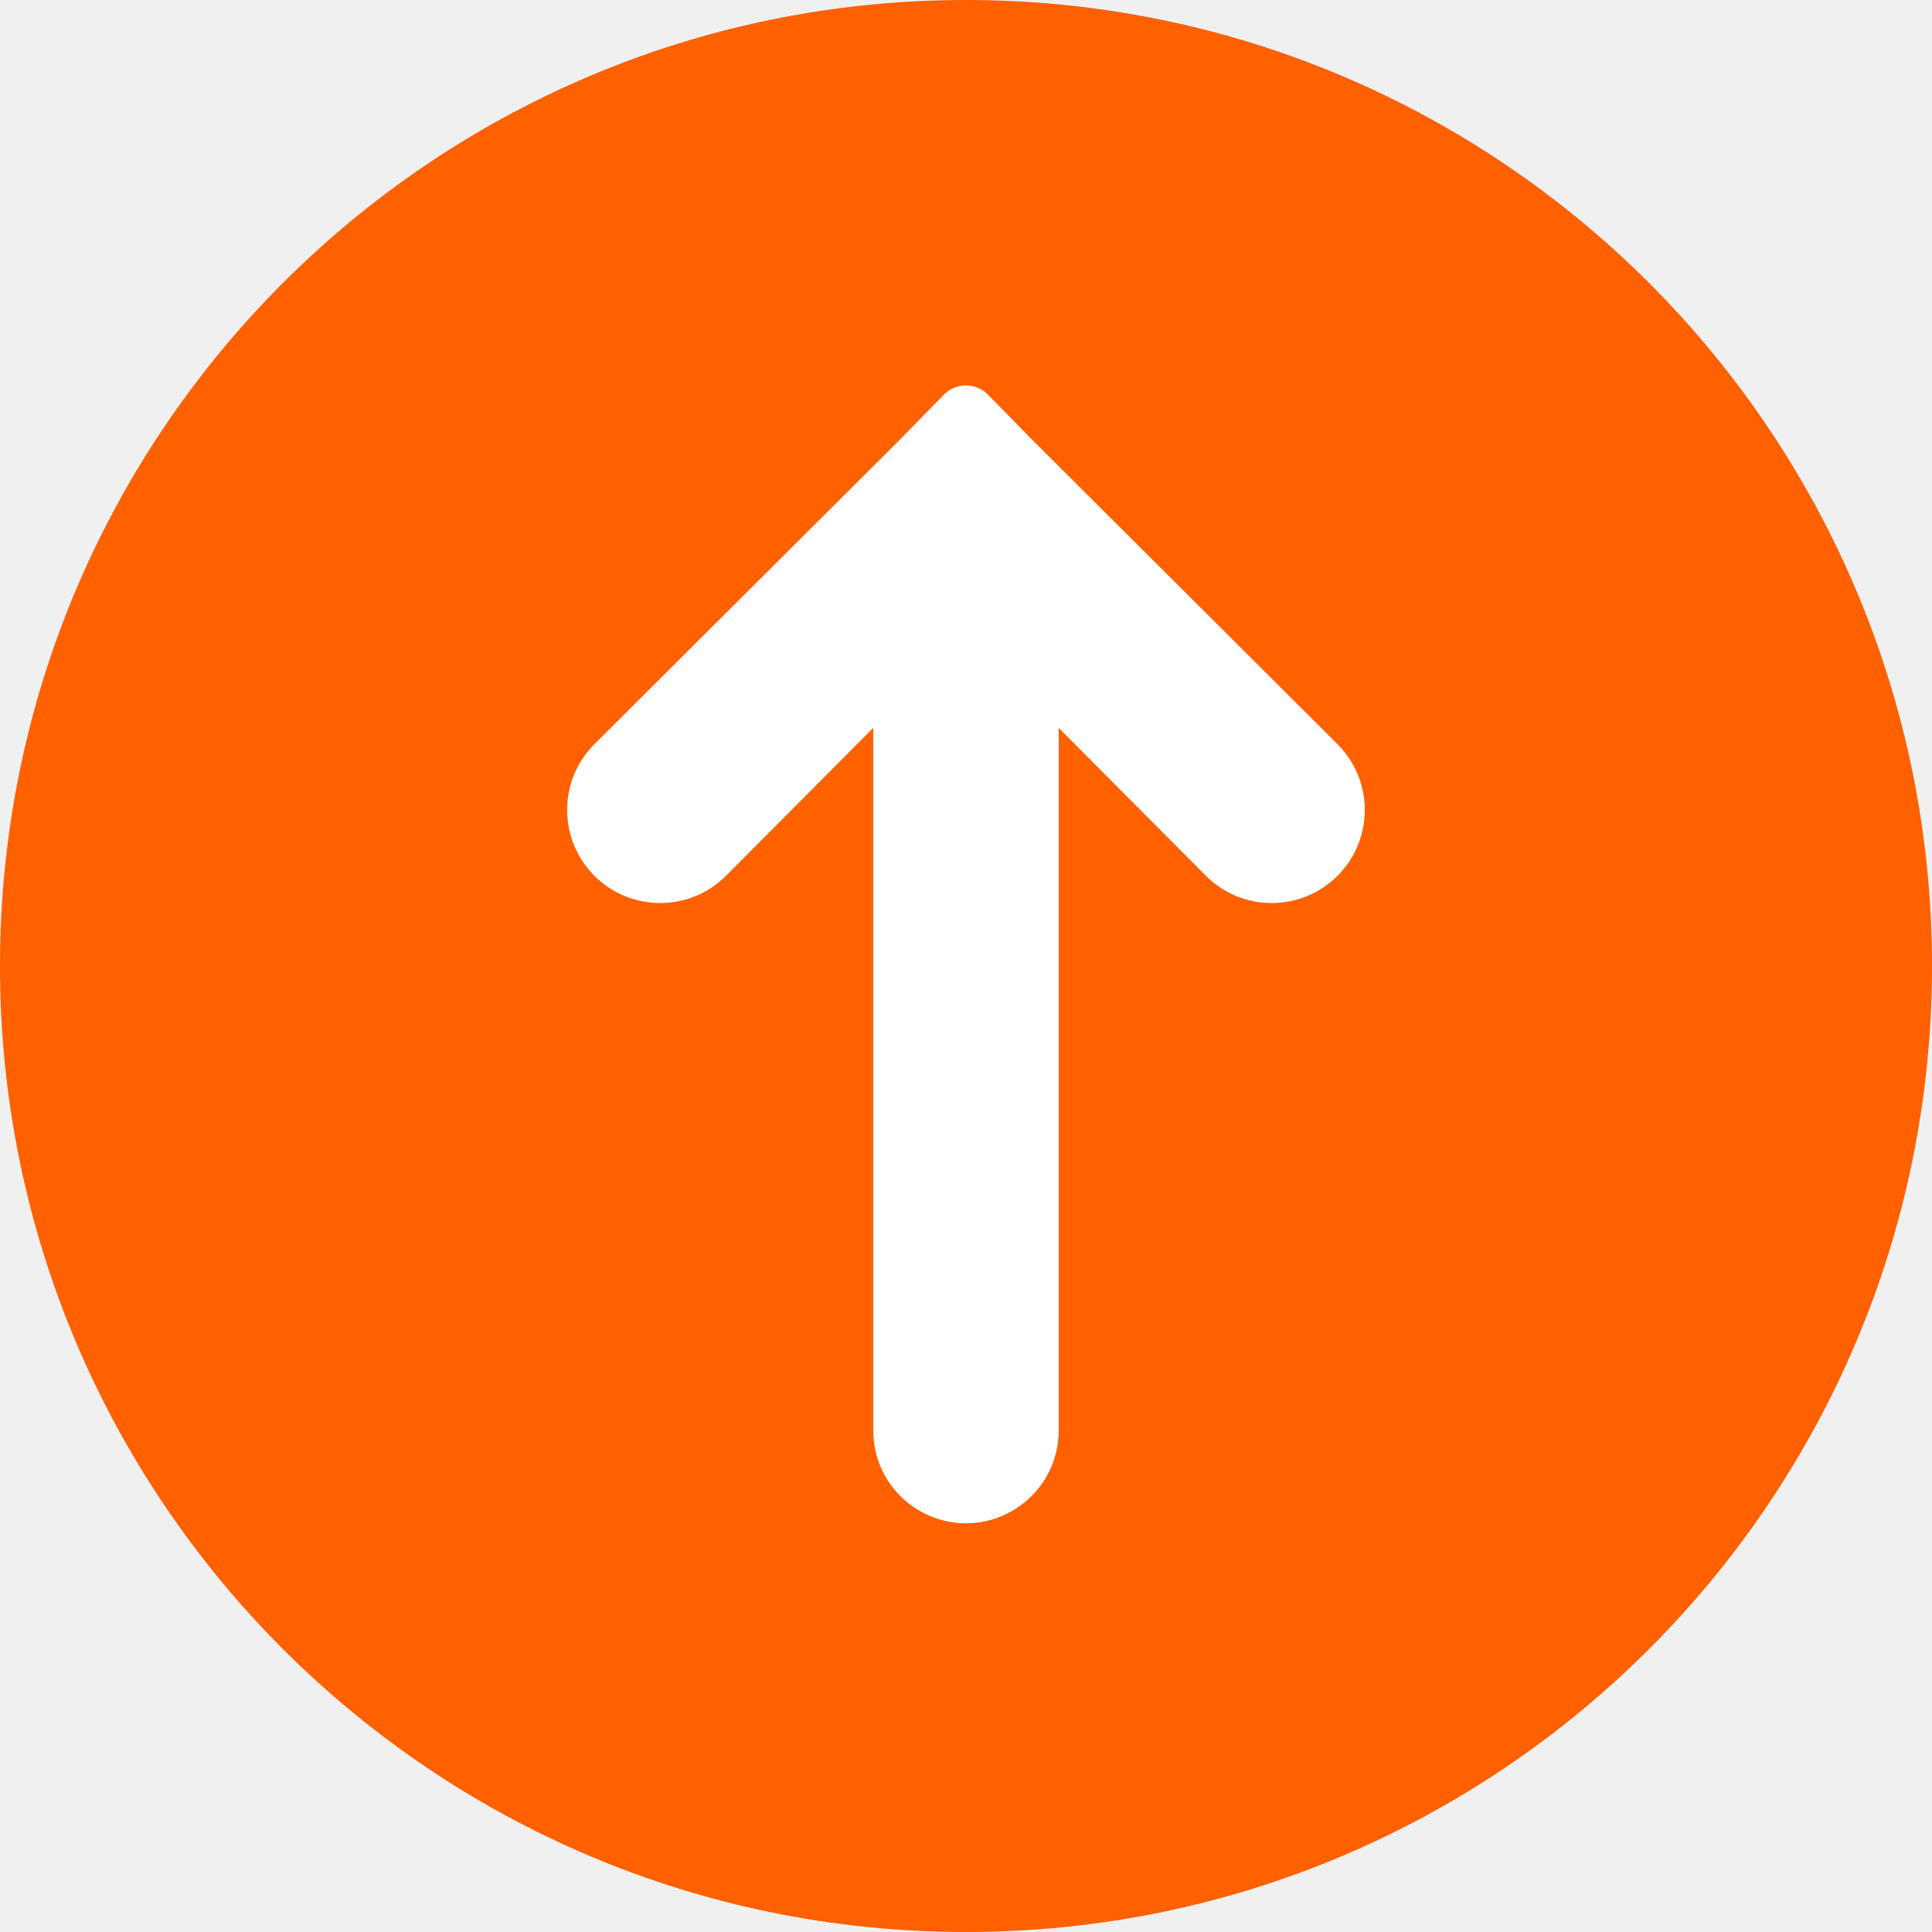
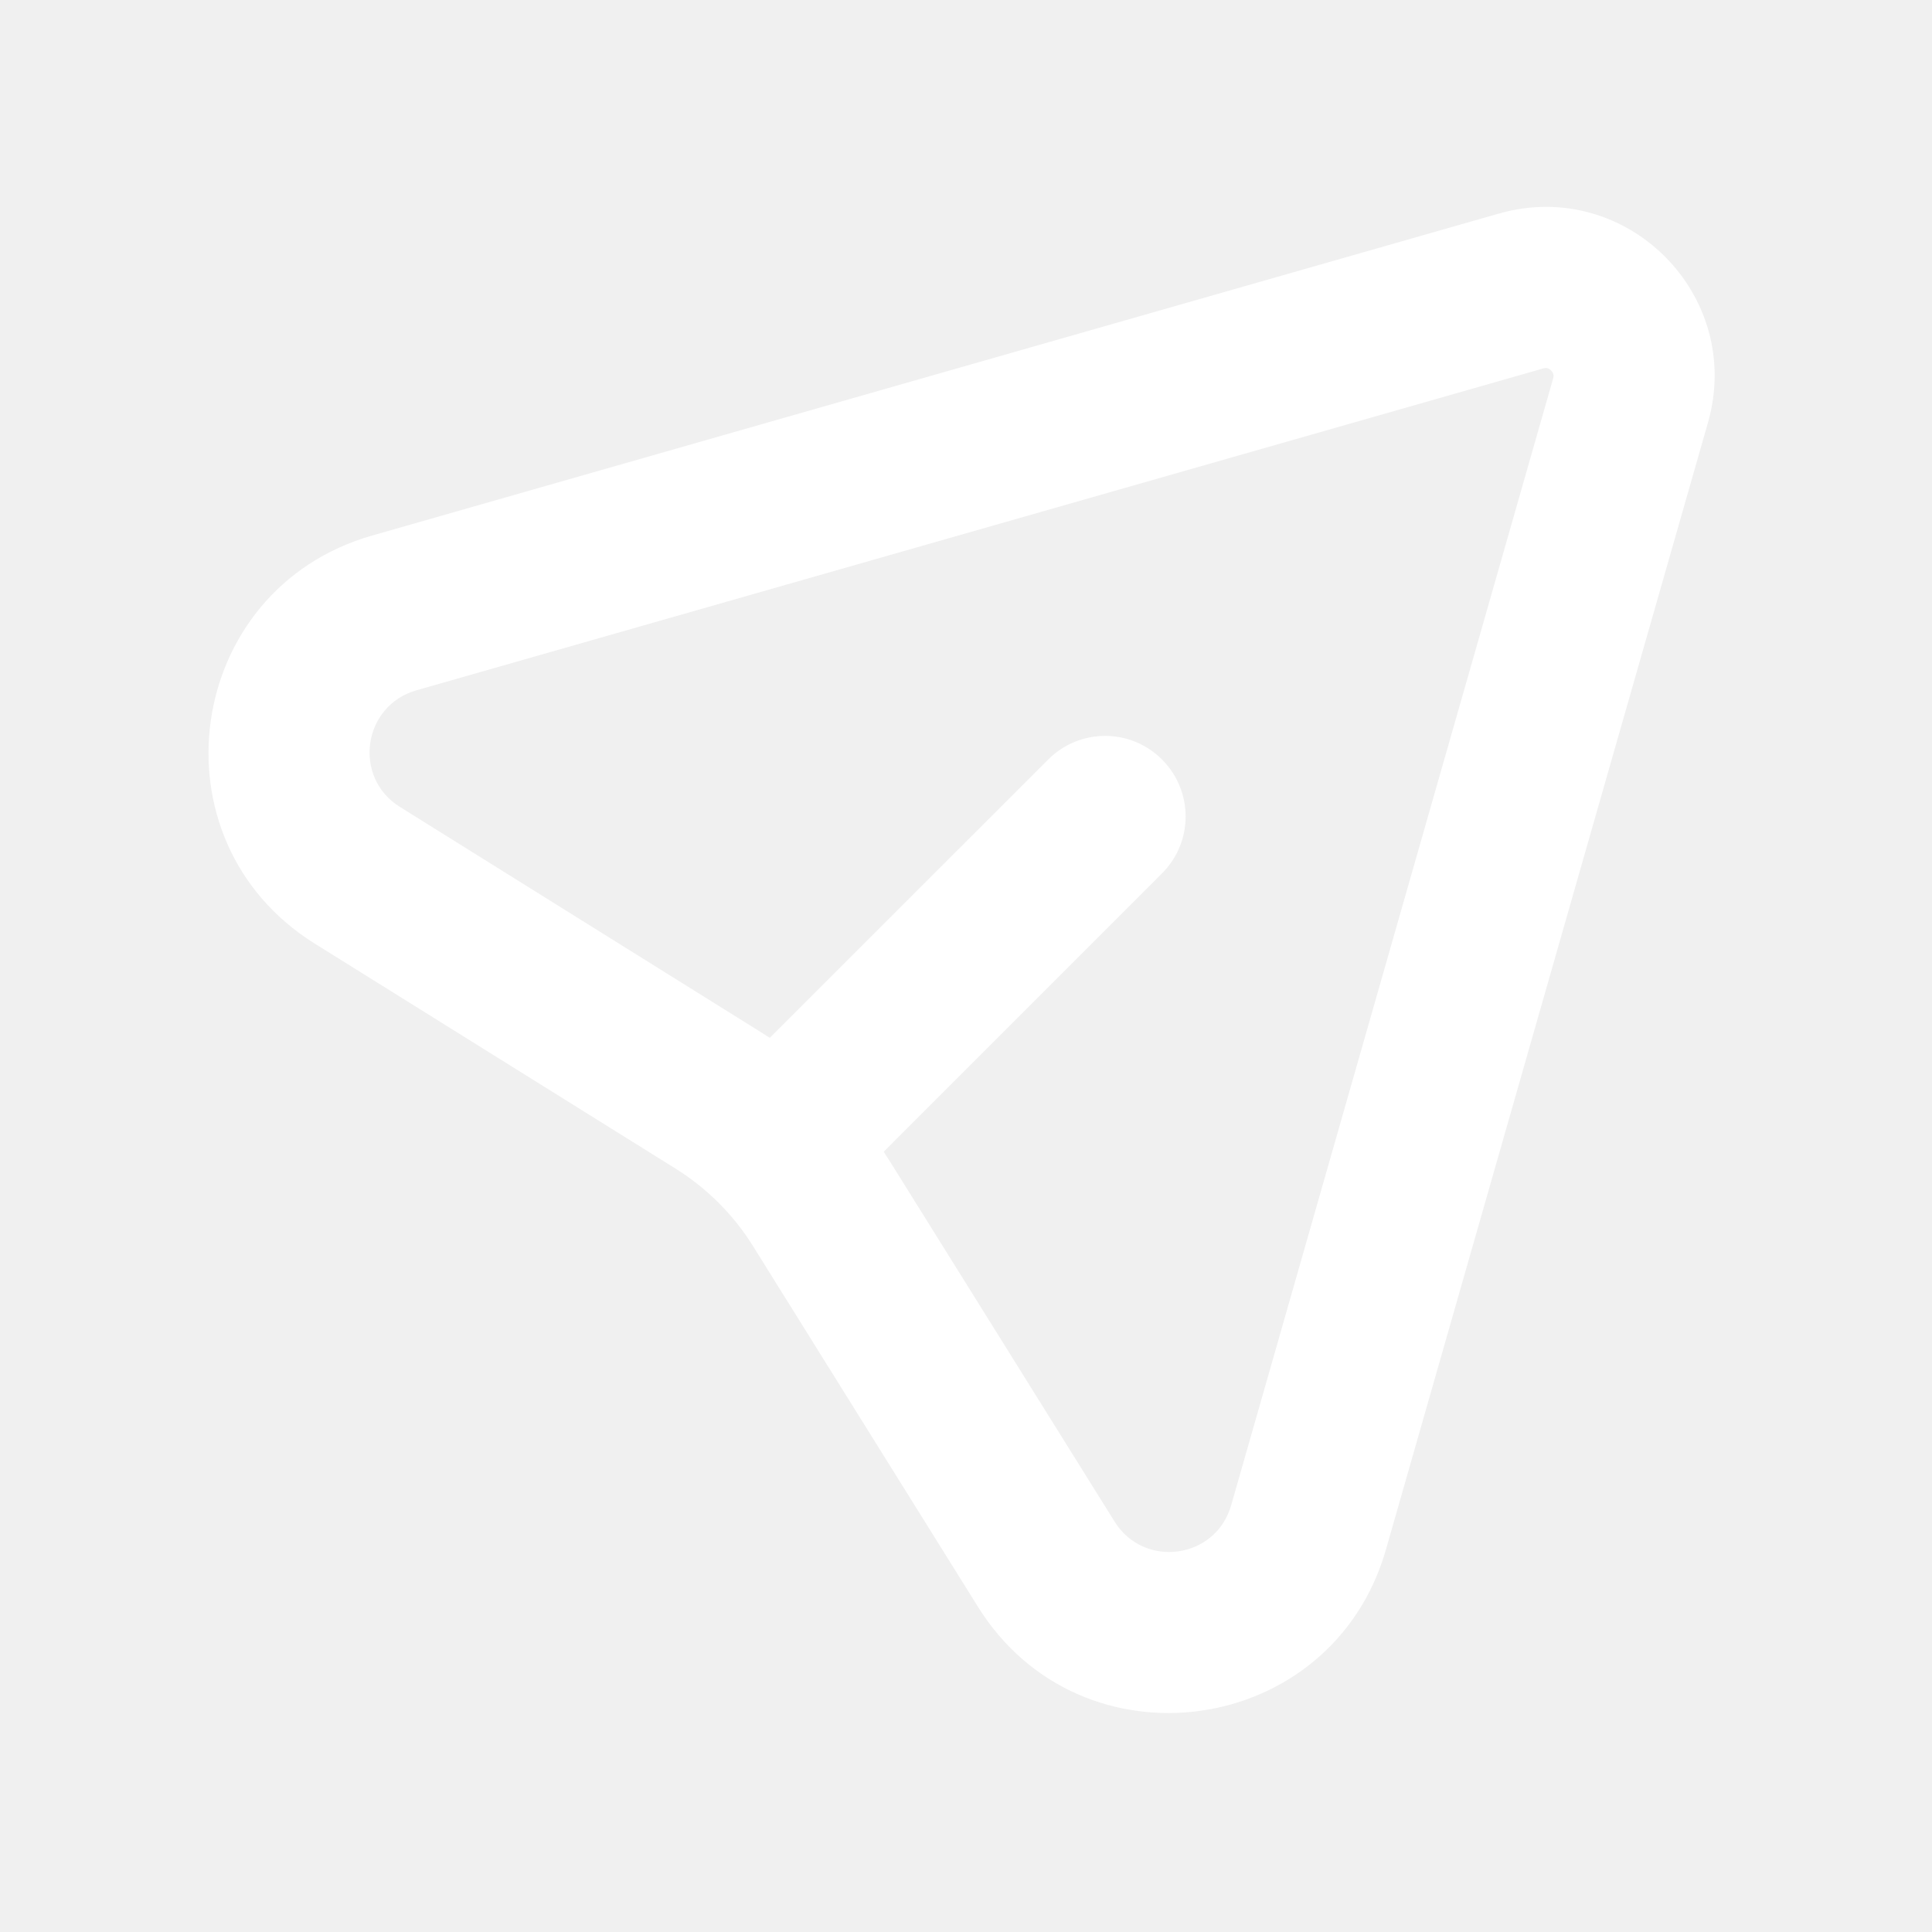
- <svg xmlns="http://www.w3.org/2000/svg" viewBox="0,0,256,256" width="50px" height="50px">
-   <g transform="translate(25.6,25.6) scale(0.8,0.8)">
-     <g fill="#ff6000" fill-rule="nonzero" stroke="none" stroke-width="1" stroke-linecap="butt" stroke-linejoin="miter" stroke-miterlimit="10" stroke-dasharray="" stroke-dashoffset="0" font-family="none" font-weight="none" font-size="none" text-anchor="none" style="mix-blend-mode: normal">
-       <path d="M128,288c-88.366,0 -160,-71.634 -160,-160v0c0,-88.366 71.634,-160 160,-160v0c88.366,0 160,71.634 160,160v0c0,88.366 -71.634,160 -160,160z" id="shape" />
-     </g>
-     <g fill="#ffffff" fill-rule="nonzero" stroke="none" stroke-width="none" stroke-linecap="butt" stroke-linejoin="none" stroke-miterlimit="10" stroke-dasharray="" stroke-dashoffset="0" font-family="none" font-weight="none" font-size="none" text-anchor="none" style="mix-blend-mode: normal">
-       <path transform="scale(5.12,5.12)" d="M26.406,8.656l9.906,9.875c0.785,0.785 0.785,2.059 0,2.844c-0.785,0.785 -2.059,0.785 -2.844,0l-6.469,-6.5v25.125c0.012,0.723 -0.367,1.391 -0.992,1.754c-0.621,0.367 -1.395,0.367 -2.016,0c-0.625,-0.363 -1.004,-1.031 -0.992,-1.754v-25.125l-6.469,6.5c-0.785,0.785 -2.059,0.785 -2.844,0c-0.785,-0.785 -0.785,-2.059 0,-2.844l9.906,-9.875l1.406,-1.438z" id="strokeMainSVG" stroke="#ffffff" stroke-width="2" stroke-linejoin="round" />
-       <g transform="scale(5.12,5.12)" stroke="none" stroke-width="1" stroke-linejoin="miter">
-         <path d="M25,7.219l-1.406,1.438l-9.906,9.875c-0.785,0.785 -0.785,2.059 0,2.844c0.785,0.785 2.059,0.785 2.844,0l6.469,-6.5v25.125c-0.012,0.723 0.367,1.391 0.992,1.754c0.621,0.367 1.395,0.367 2.016,0c0.625,-0.363 1.004,-1.031 0.992,-1.754v-25.125l6.469,6.5c0.785,0.785 2.059,0.785 2.844,0c0.785,-0.785 0.785,-2.059 0,-2.844l-9.906,-9.875z" />
-       </g>
-     </g>
-   </g>
+ <svg xmlns="http://www.w3.org/2000/svg" width="24" height="24" viewBox="0 0 24 24" fill="none">
+   <path fill-rule="evenodd" clip-rule="evenodd" d="M18.62 2.653C20.205 2.201 21.669 3.665 21.217 5.25L17.217 19.248C16.55 21.582 13.433 22.02 12.149 19.961L9.352 15.476C9.11 15.088 8.782 14.761 8.394 14.518L3.909 11.721C1.85 10.437 2.288 7.32 4.622 6.653L18.62 2.653ZM19.223 4.574C19.212 4.571 19.197 4.569 19.17 4.577L5.171 8.576C4.505 8.767 4.379 9.657 4.968 10.024L9.452 12.822C10.099 13.225 10.645 13.771 11.049 14.418L13.846 18.902C14.213 19.491 15.104 19.366 15.294 18.699L19.294 4.7C19.301 4.673 19.299 4.658 19.296 4.648C19.292 4.634 19.284 4.617 19.268 4.602C19.253 4.586 19.236 4.578 19.223 4.574Z" fill="white" />
+   <path fill-rule="evenodd" clip-rule="evenodd" d="M14.435 9.435C14.826 9.826 14.826 10.459 14.435 10.849L10.9 14.385C10.509 14.775 9.876 14.775 9.485 14.385C9.095 13.994 9.095 13.361 9.485 12.97L13.021 9.435C13.412 9.044 14.045 9.044 14.435 9.435Z" fill="white" />
</svg>
